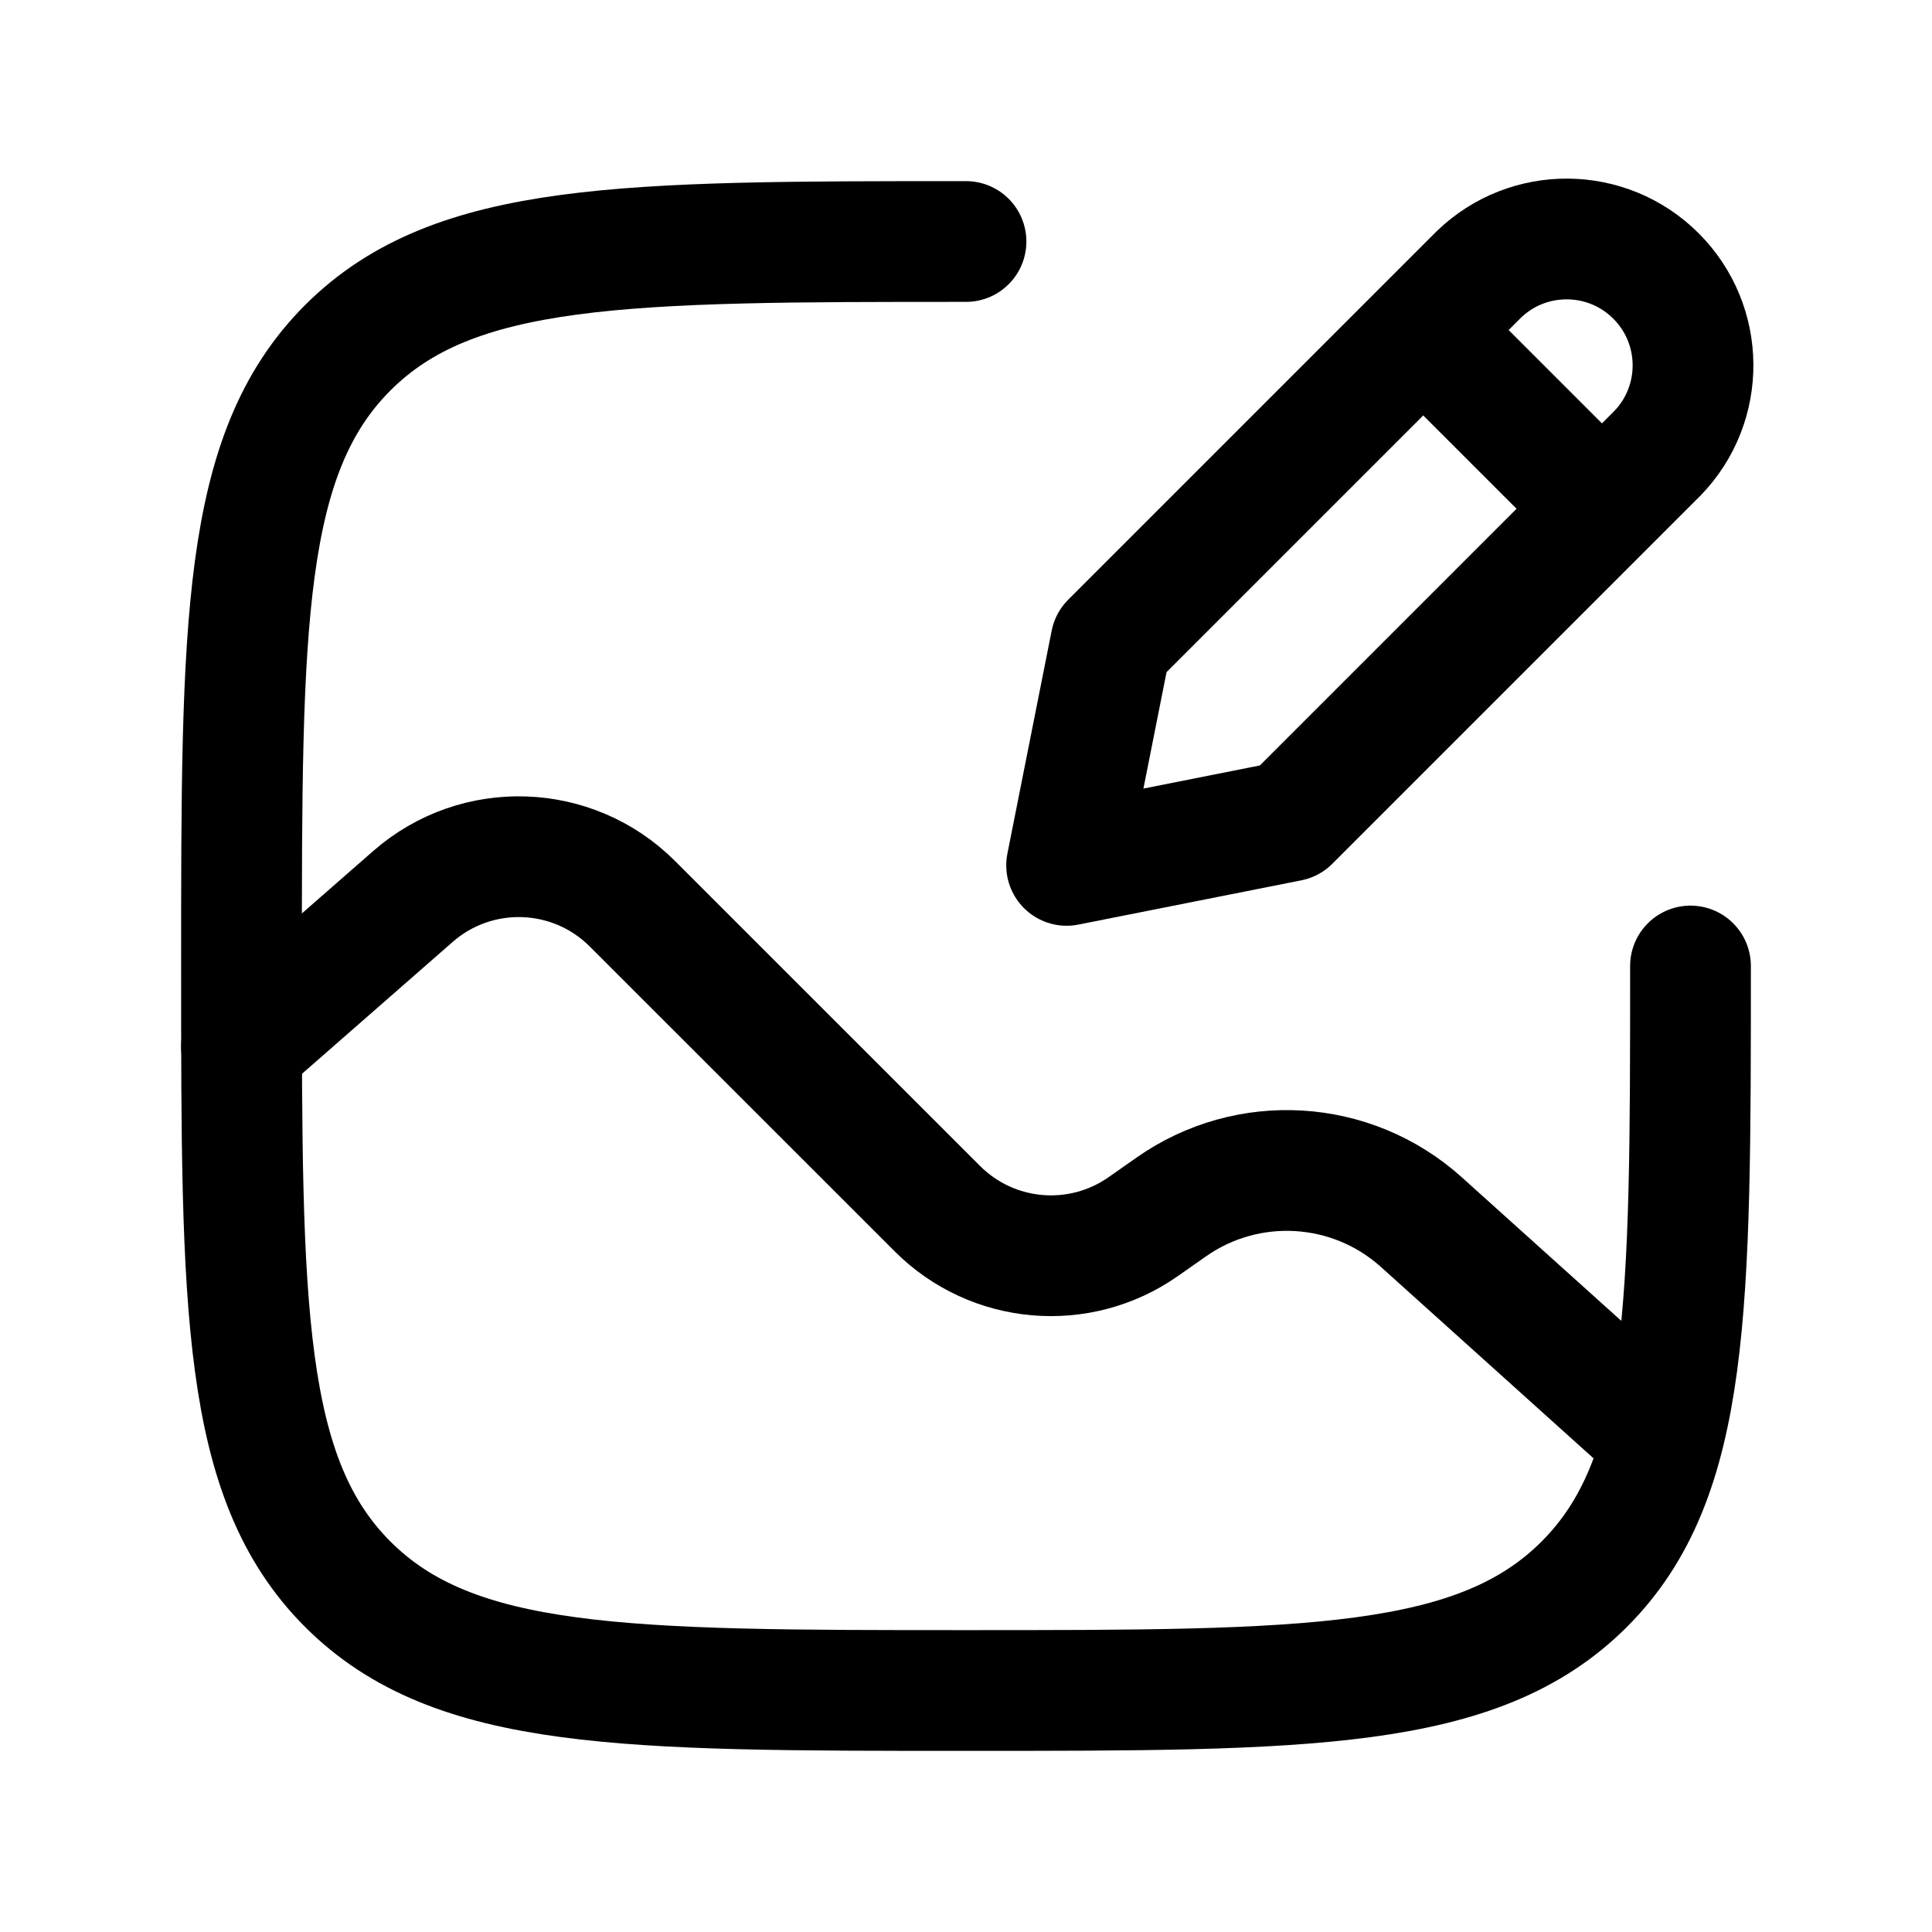
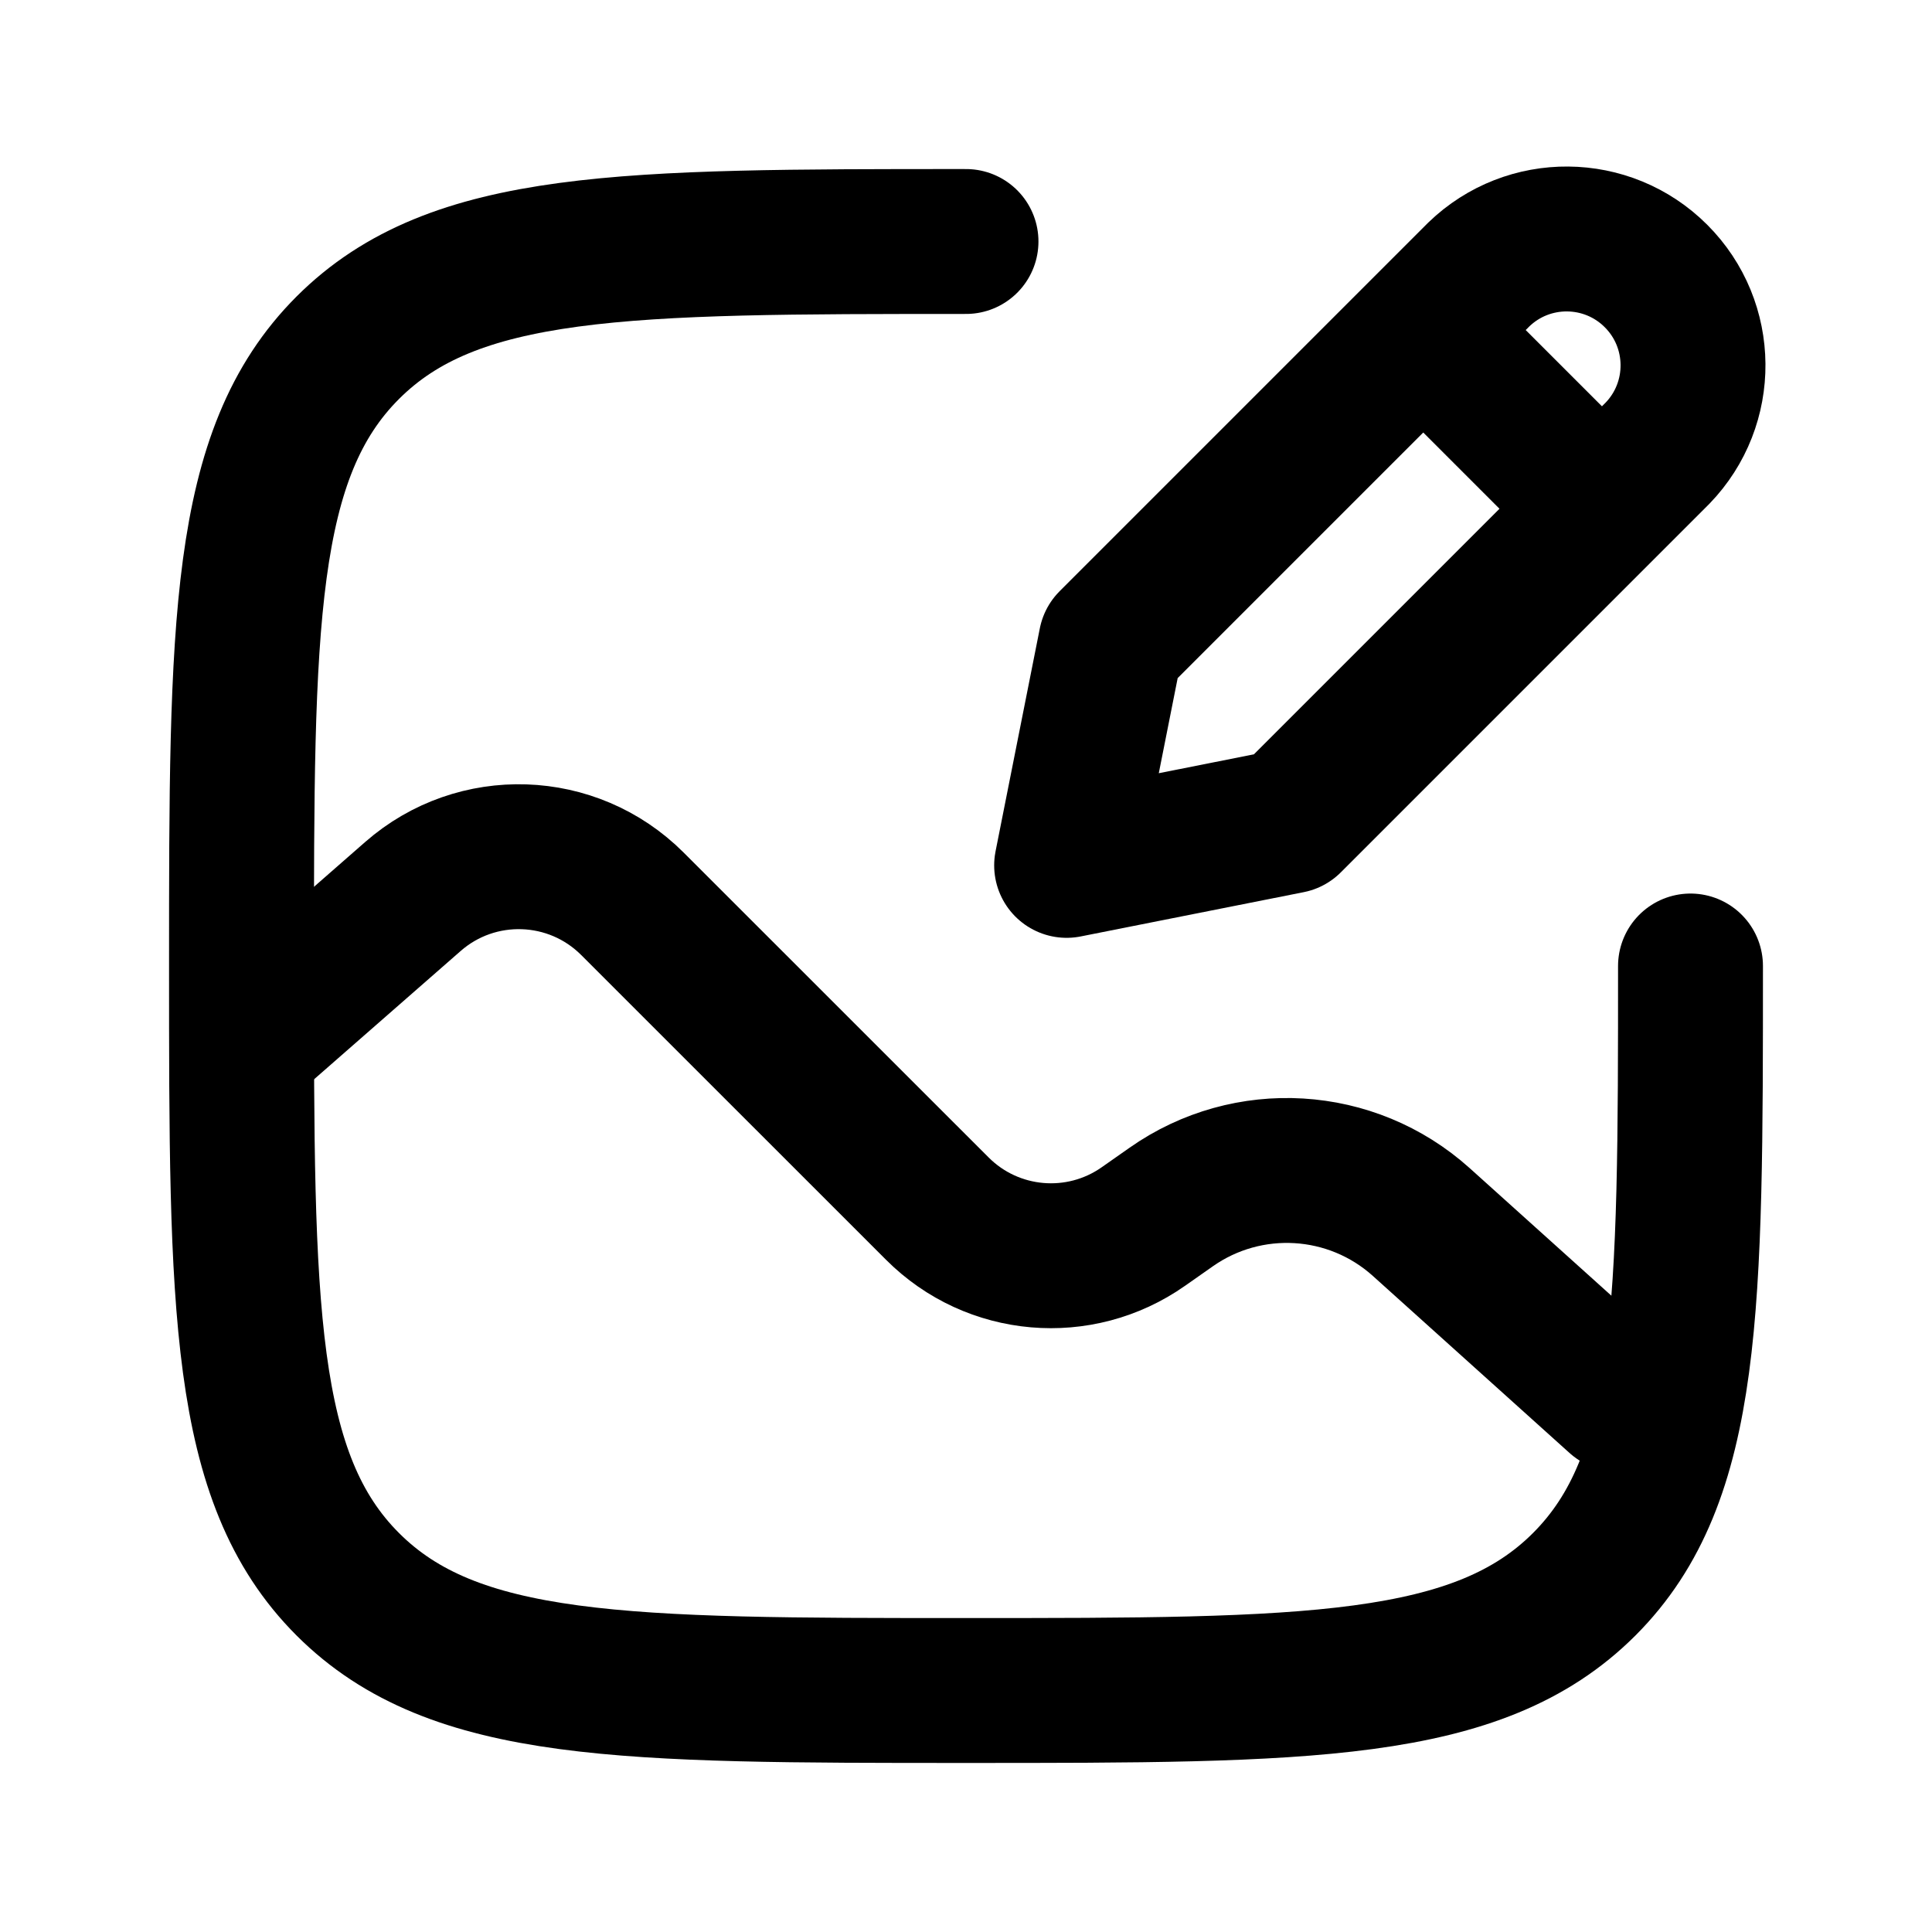
- <svg viewBox="0 0 24 24" fill="none" stroke-width="1.5" stroke-linecap="round" stroke-linejoin="round">
+ <svg viewBox="0 0 24 24" fill="none" stroke-width="1.8" stroke-linecap="round" stroke-linejoin="round">
  <path d="M12 3C7.76 3 5.64 3 4.32 4.32C3 5.64 3 7.76 3 12C3 16.24 3 18.36 4.32 19.68C5.64 21 7.76 21 12 21C16.24 21 18.36 21 19.68 19.68C21 18.36 21 16.24 21 12" stroke="currentColor" />
-   <path d="M3 13L5.13 11.136C5.921 10.444 7.113 10.484 7.856 11.227L11.644 15.014C12.33 15.701 13.41 15.794 14.204 15.236L14.549 14.994C15.501 14.325 16.79 14.402 17.656 15.181L20.6 17.831" stroke="currentColor" />
+   <path d="M3.15 12.869L5.13 11.136C5.921 10.444 7.113 10.484 7.856 11.227L11.644 15.014C12.33 15.701 13.41 15.794 14.204 15.236L14.549 14.994C15.501 14.325 16.79 14.402 17.656 15.181L20.1 17.381" stroke="currentColor" />
  <path d="M17.68 4.1L18.37 3.41A1.57 1.57 0 0 1 20.59 5.63L16.02 10.2L13.25 10.75L13.8 7.98L17.68 4.1ZM17.68 4.1L19.9 6.32" stroke="currentColor" />
</svg>
